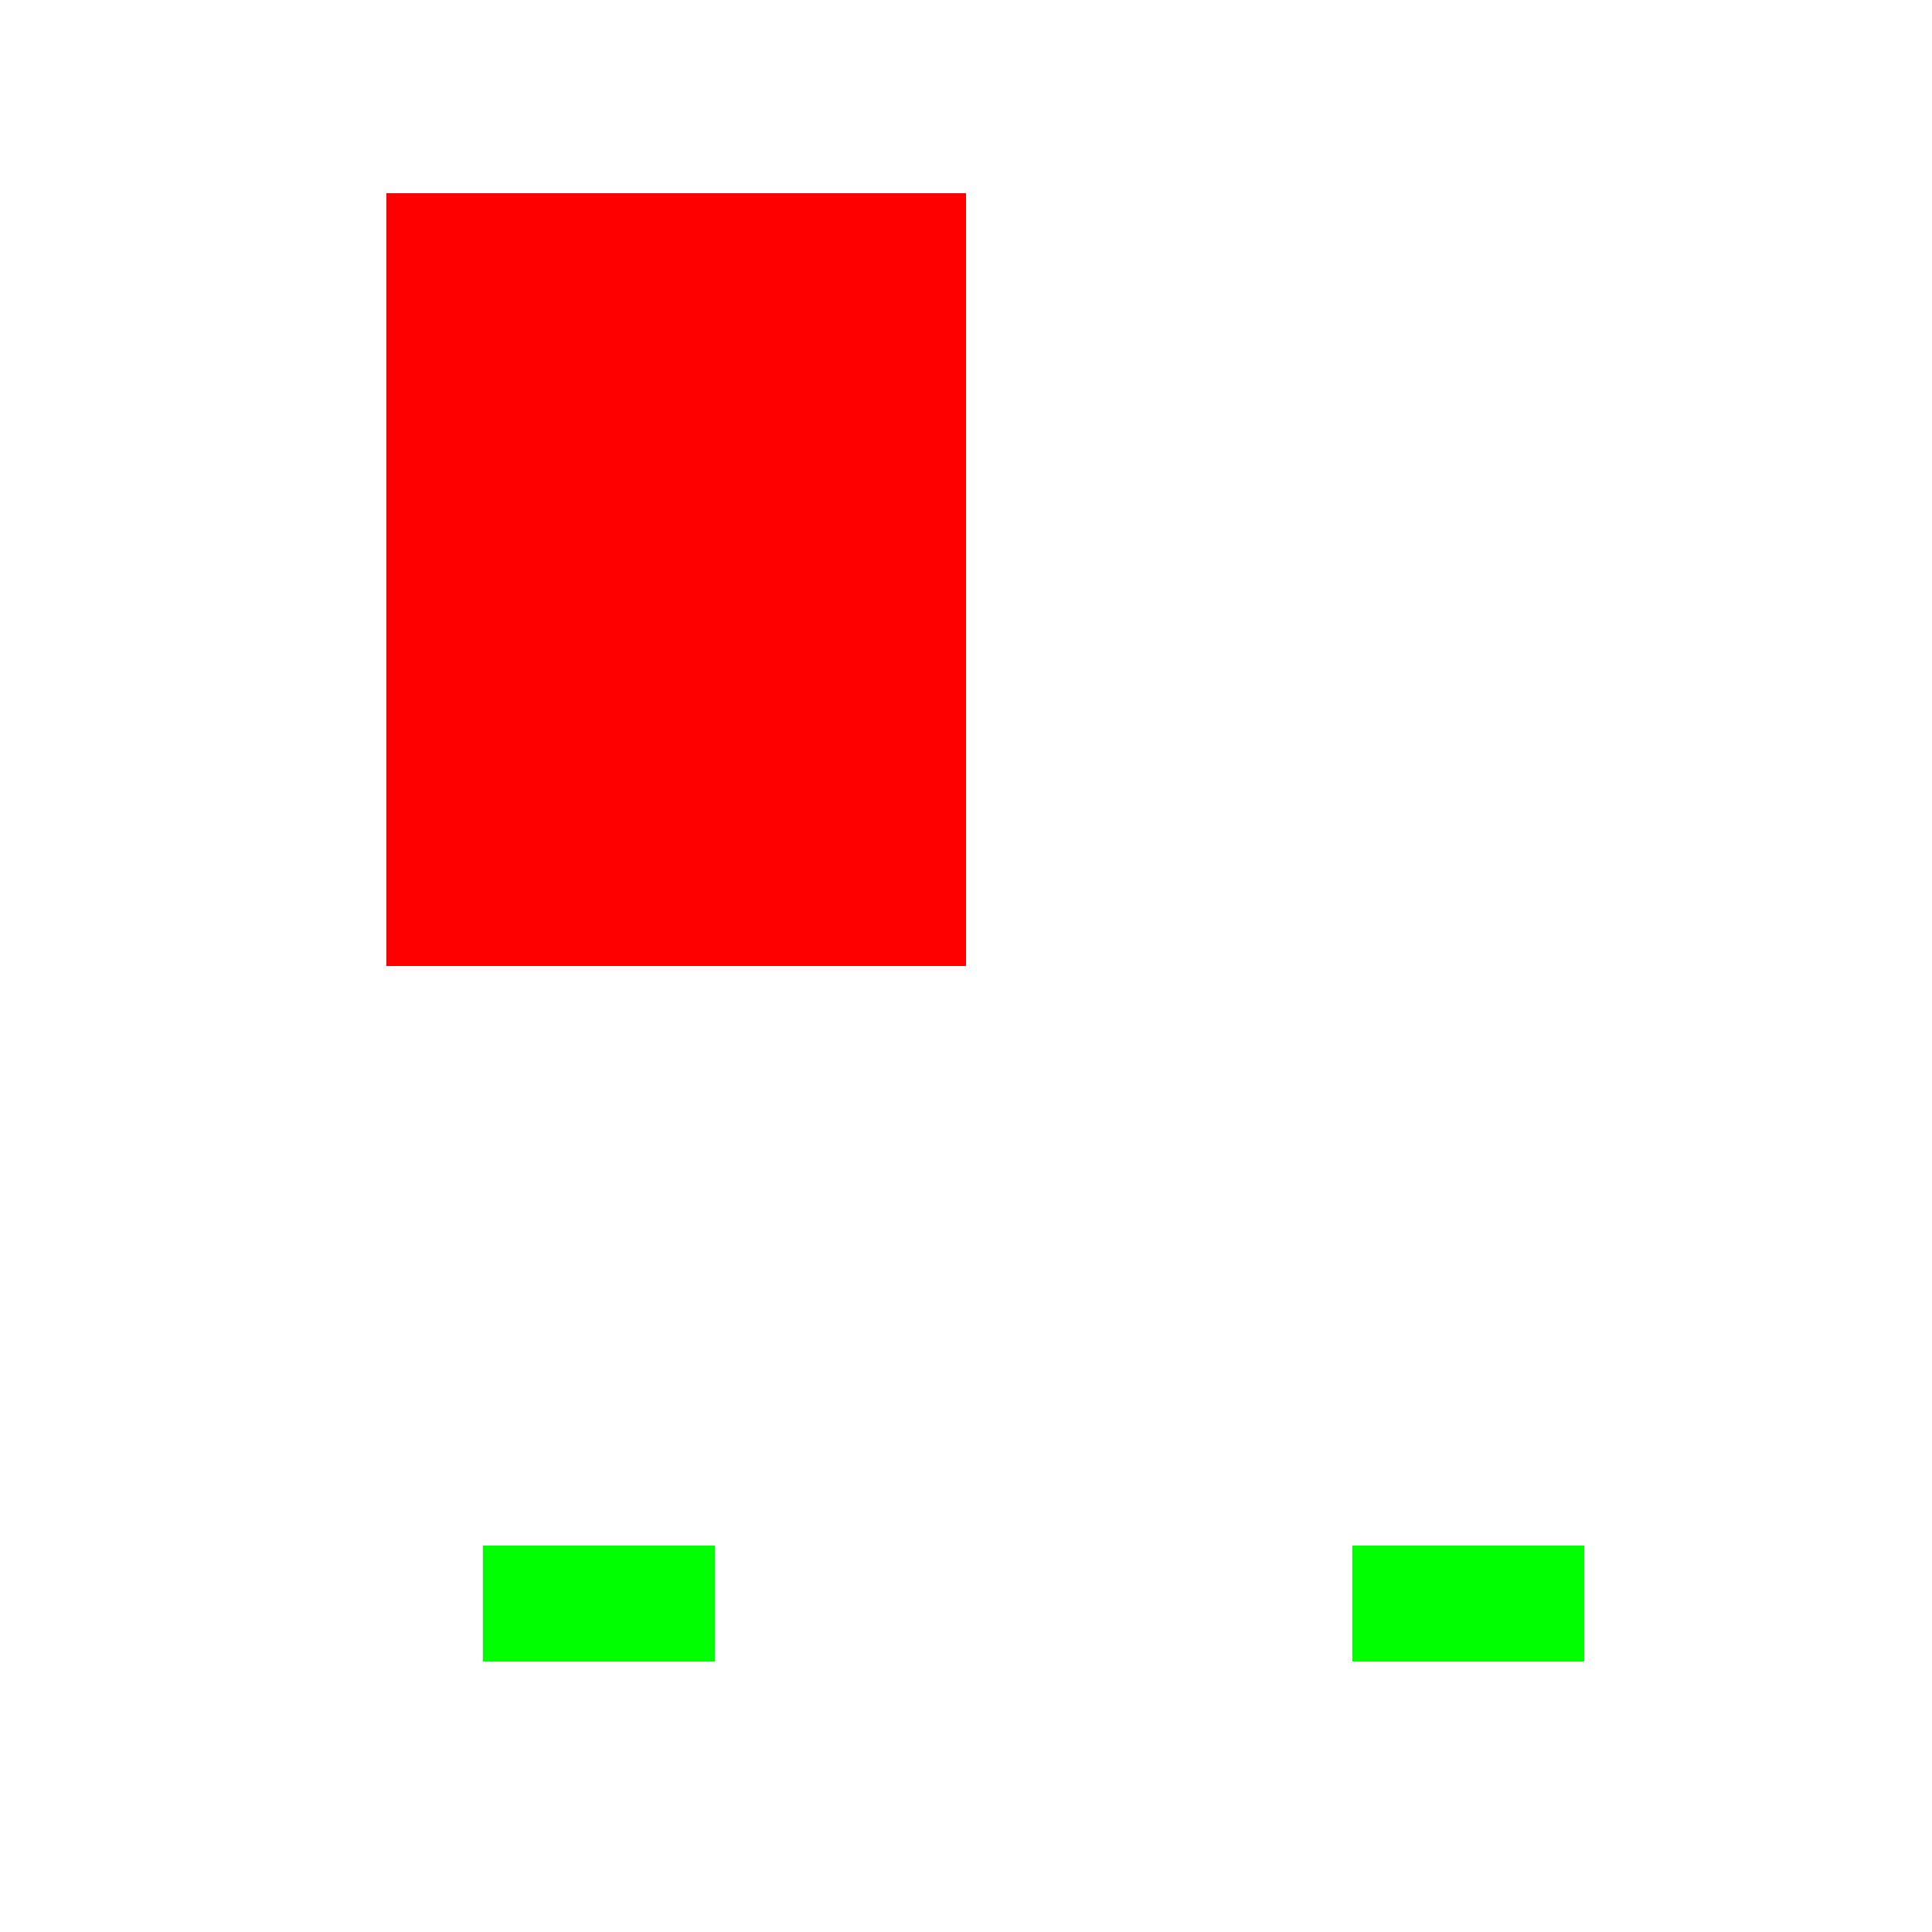
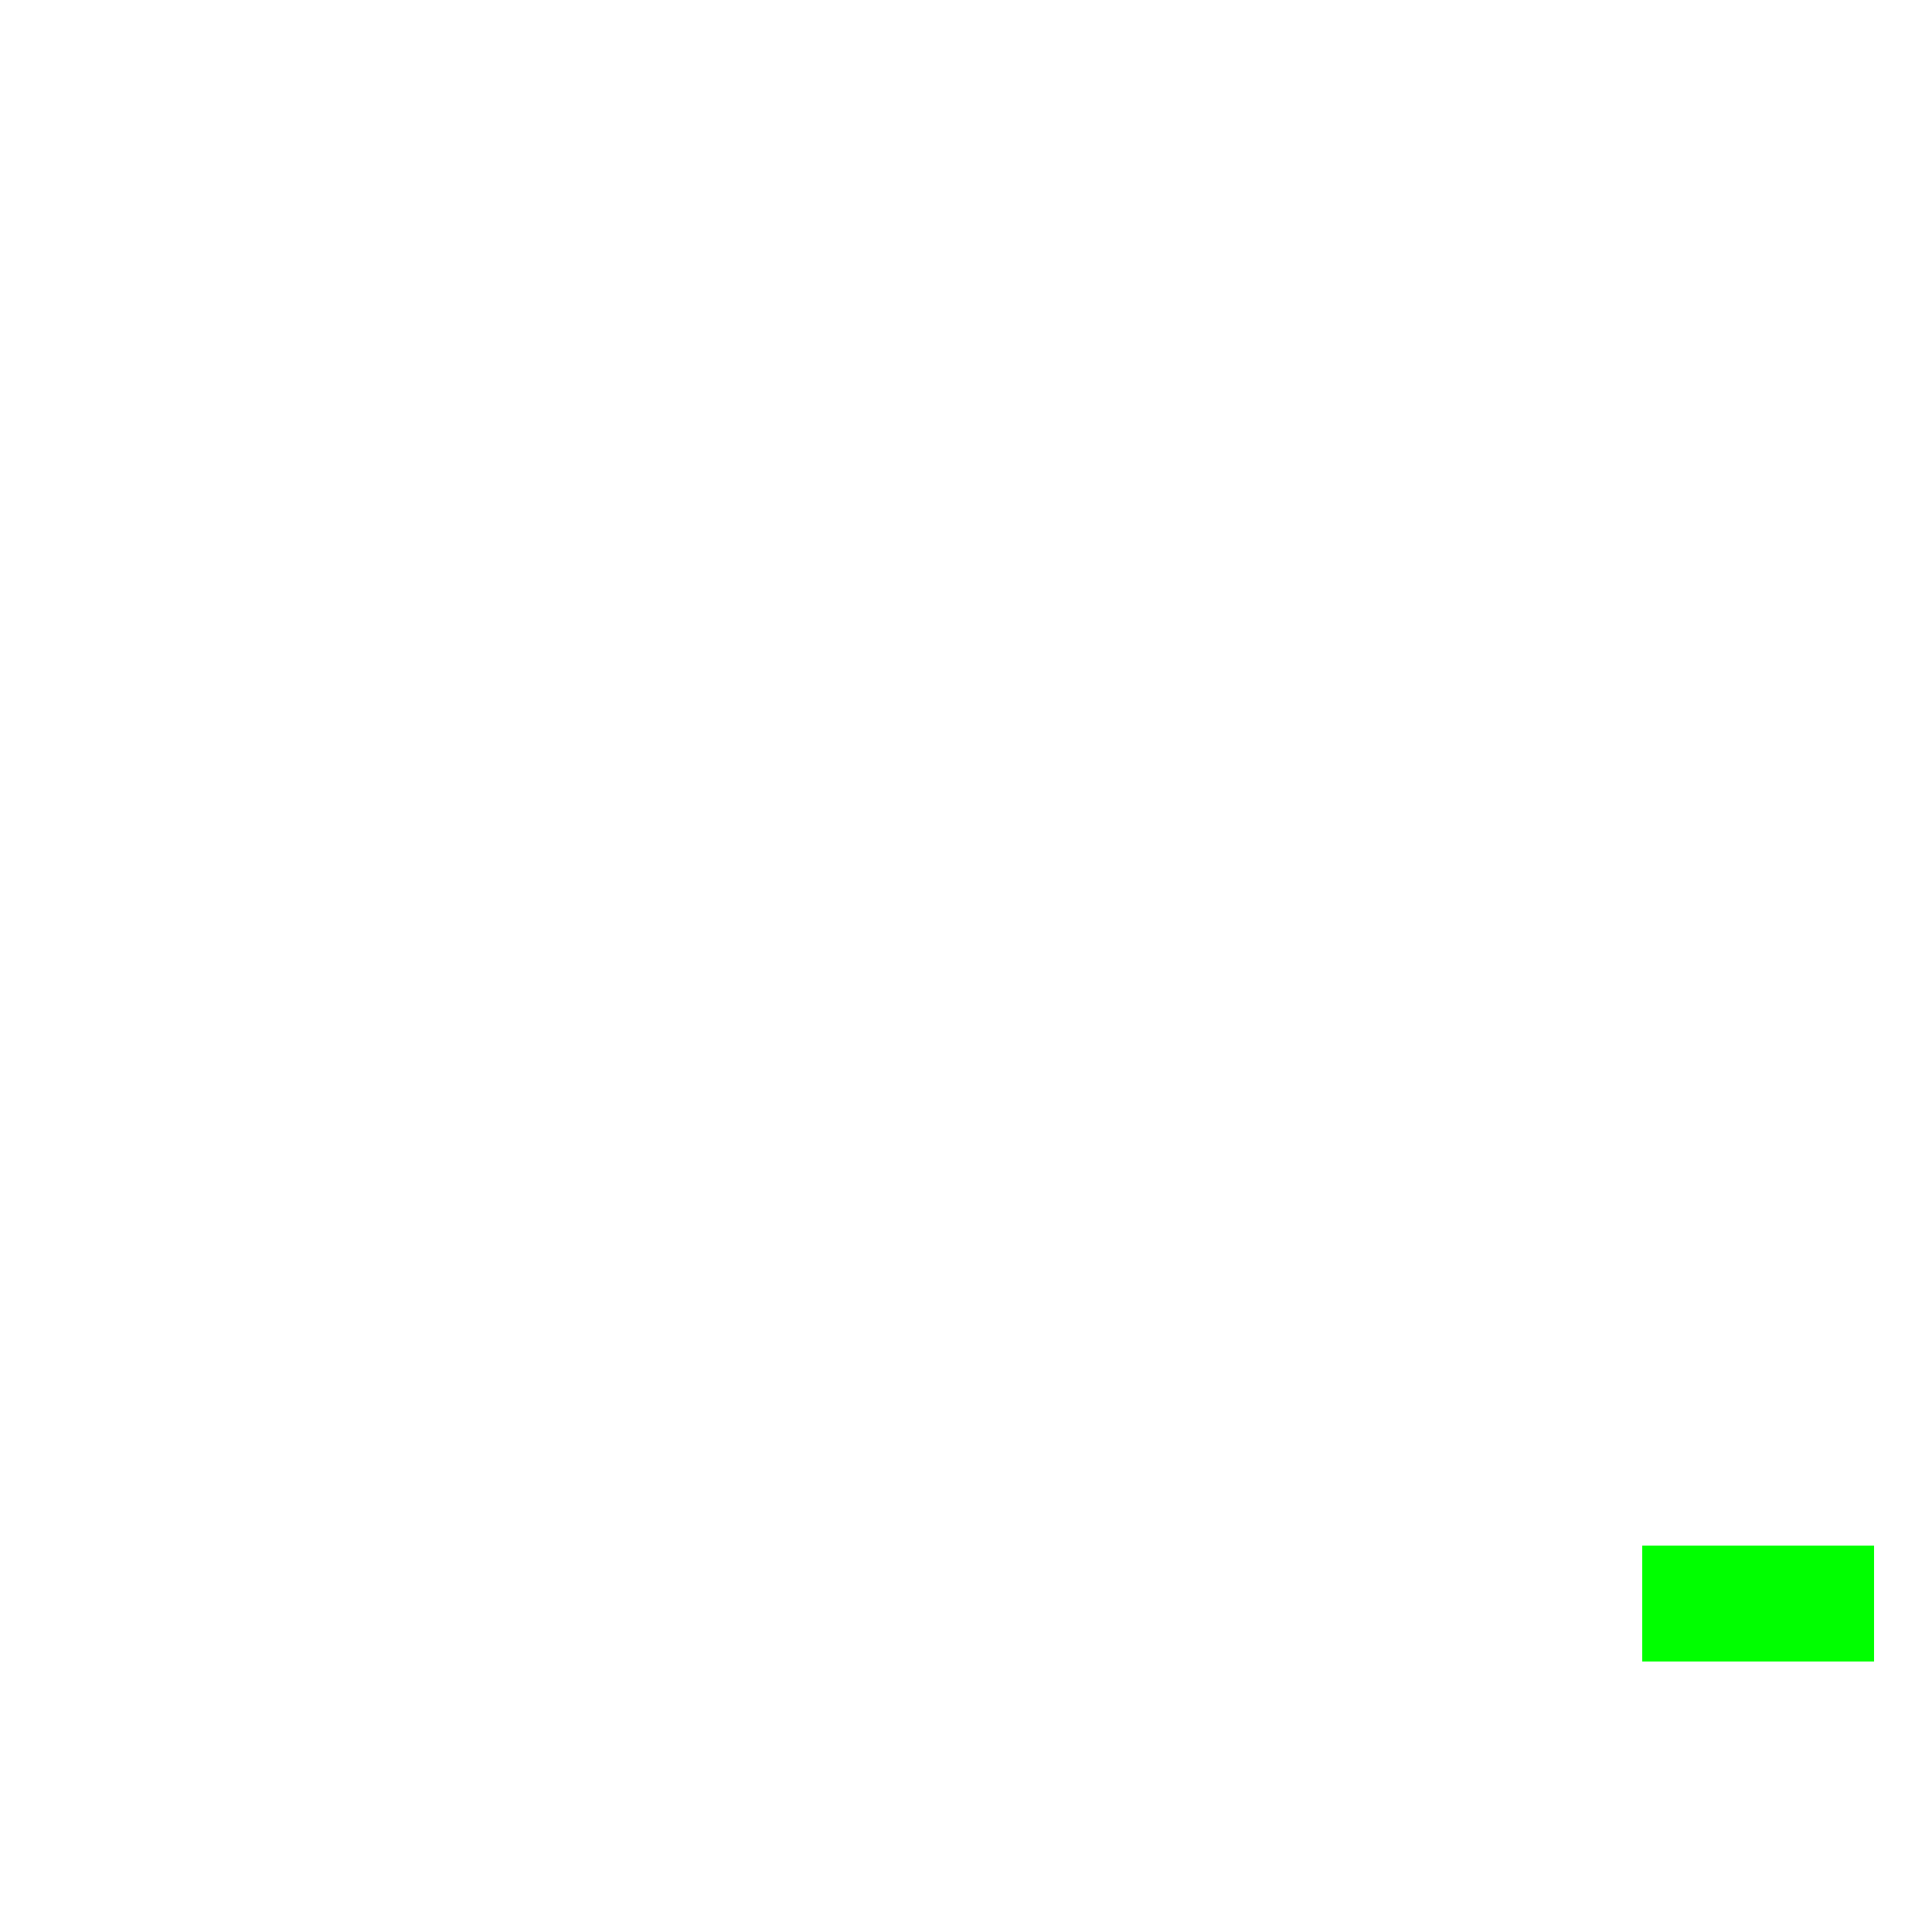
<svg xmlns="http://www.w3.org/2000/svg" width="500" height="500">
-   <rect x="100" y="50" width="150" height="200" style="fill:#FF0000" />
-   <rect x="125" y="400" width="60" height="30" style="fill:#00ff00" />
-   <rect x="350" y="400" width="60" height="30" style="fill:#00ff00" />
+   <rect x="500" y="50" width="350" height="200" style="fill:#FF0000" />
+   <rect x="425" y="400" width="60" height="30" style="fill:#00ff00" />
+   <rect x="750" y="400" width="60" height="30" style="fill:#00ff00" />
</svg>
